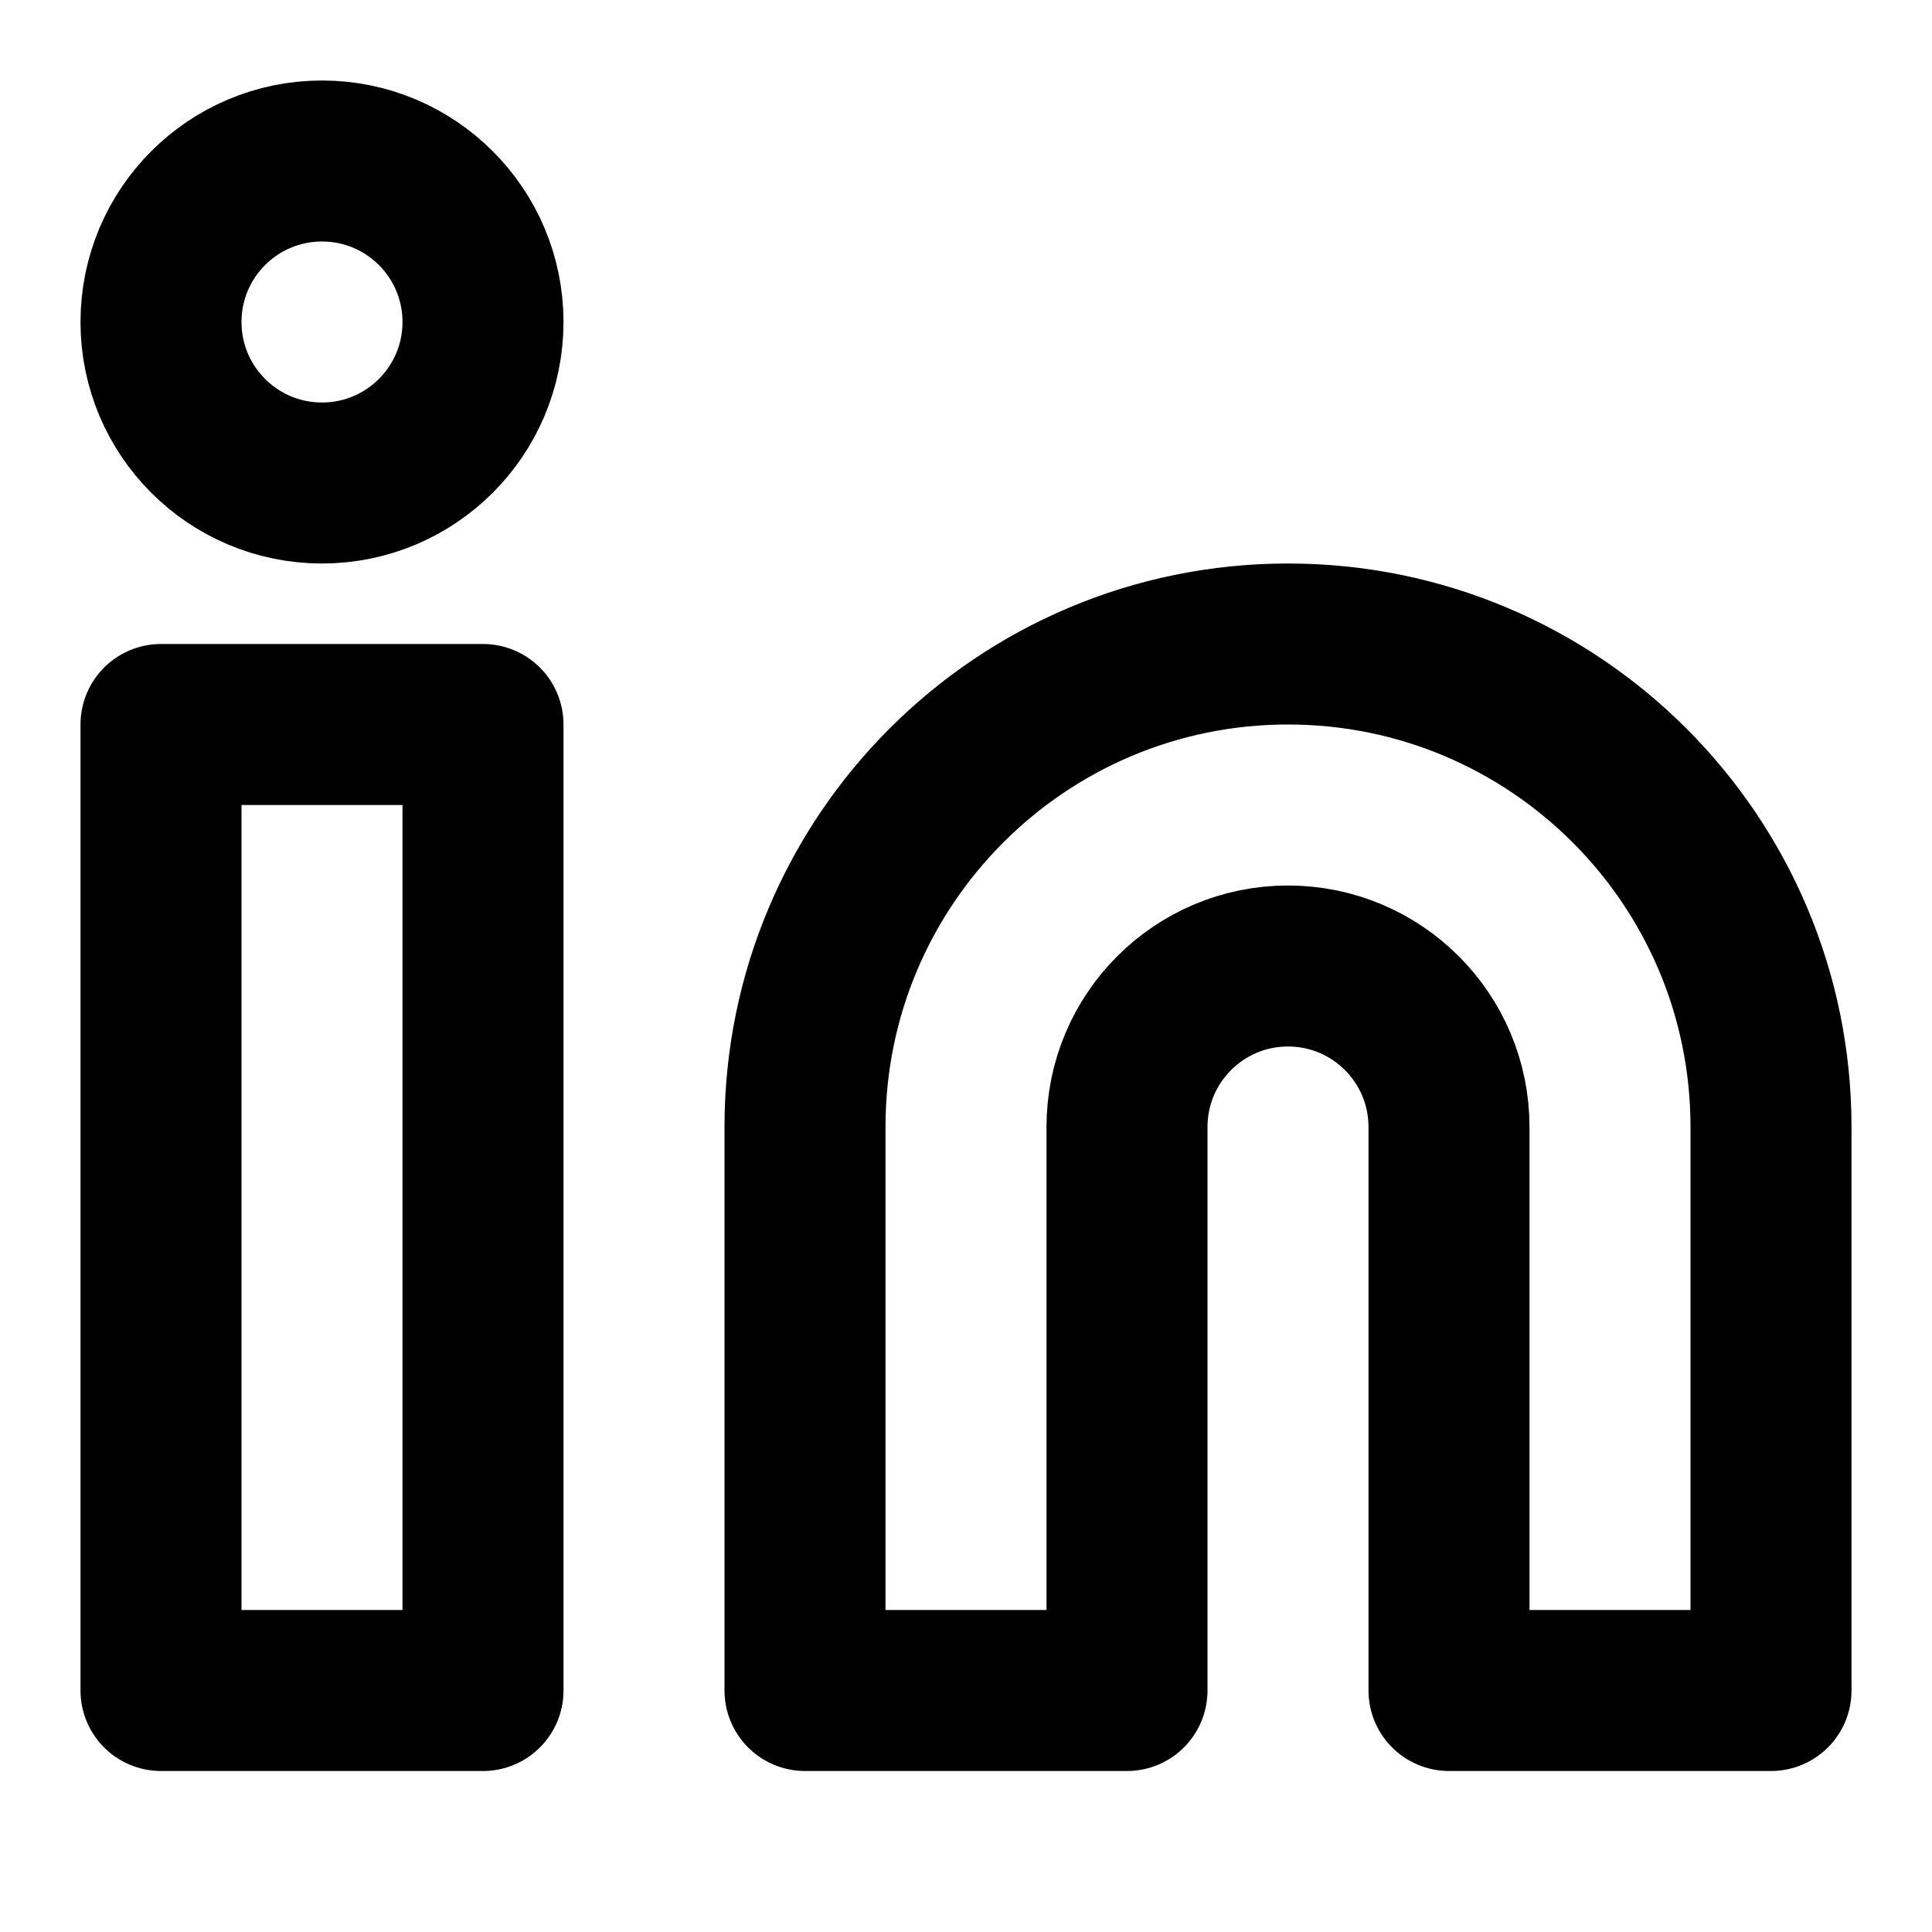
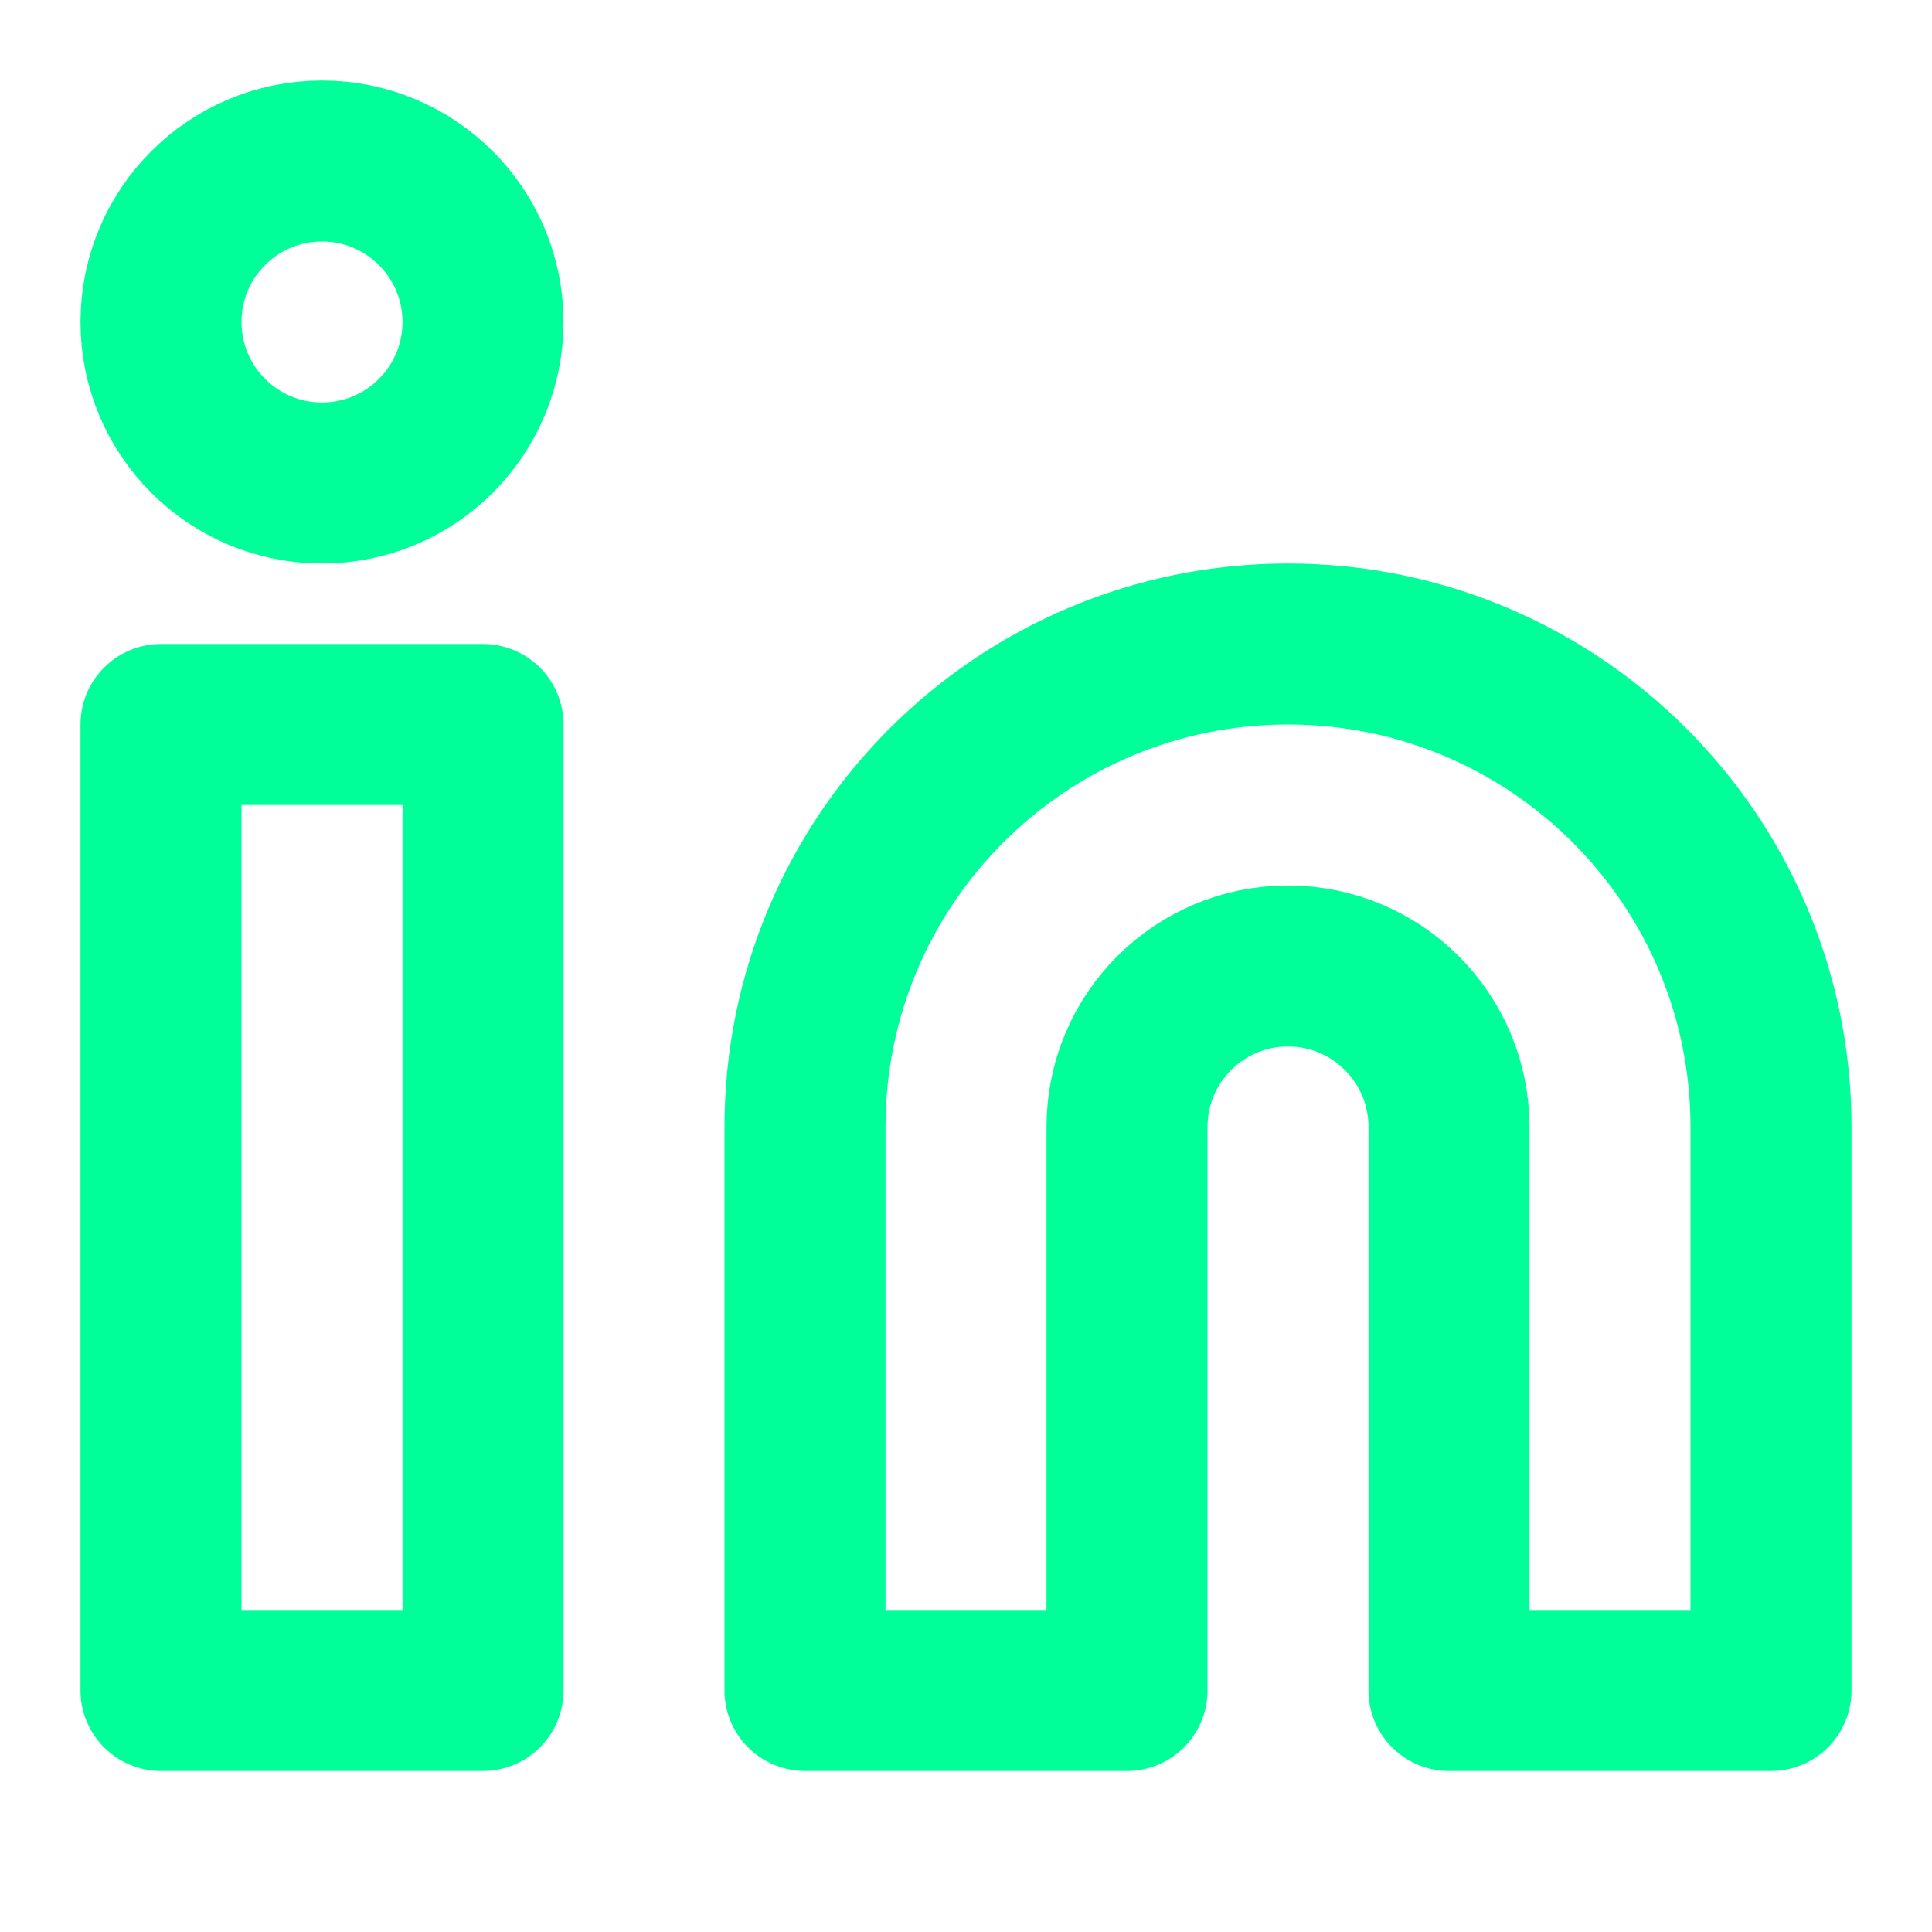
- <svg xmlns="http://www.w3.org/2000/svg" width="24" height="24" viewBox="0 0 24 24" fill="none" stroke="currentColor" stroke-width="2" stroke-linecap="round" stroke-linejoin="round" class="feather feather-linkedin">
+ <svg xmlns="http://www.w3.org/2000/svg" width="24" height="24" viewBox="0 0 24 24" fill="none" stroke="#00FF99" stroke-width="2" stroke-linecap="round" stroke-linejoin="round" class="feather feather-linkedin">
  <path d="M16 8a6 6 0 0 1 6 6v7h-4v-7a2 2 0 0 0-2-2 2 2 0 0 0-2 2v7h-4v-7a6 6 0 0 1 6-6z" />
  <rect x="2" y="9" width="4" height="12" />
  <circle cx="4" cy="4" r="2" />
</svg>
